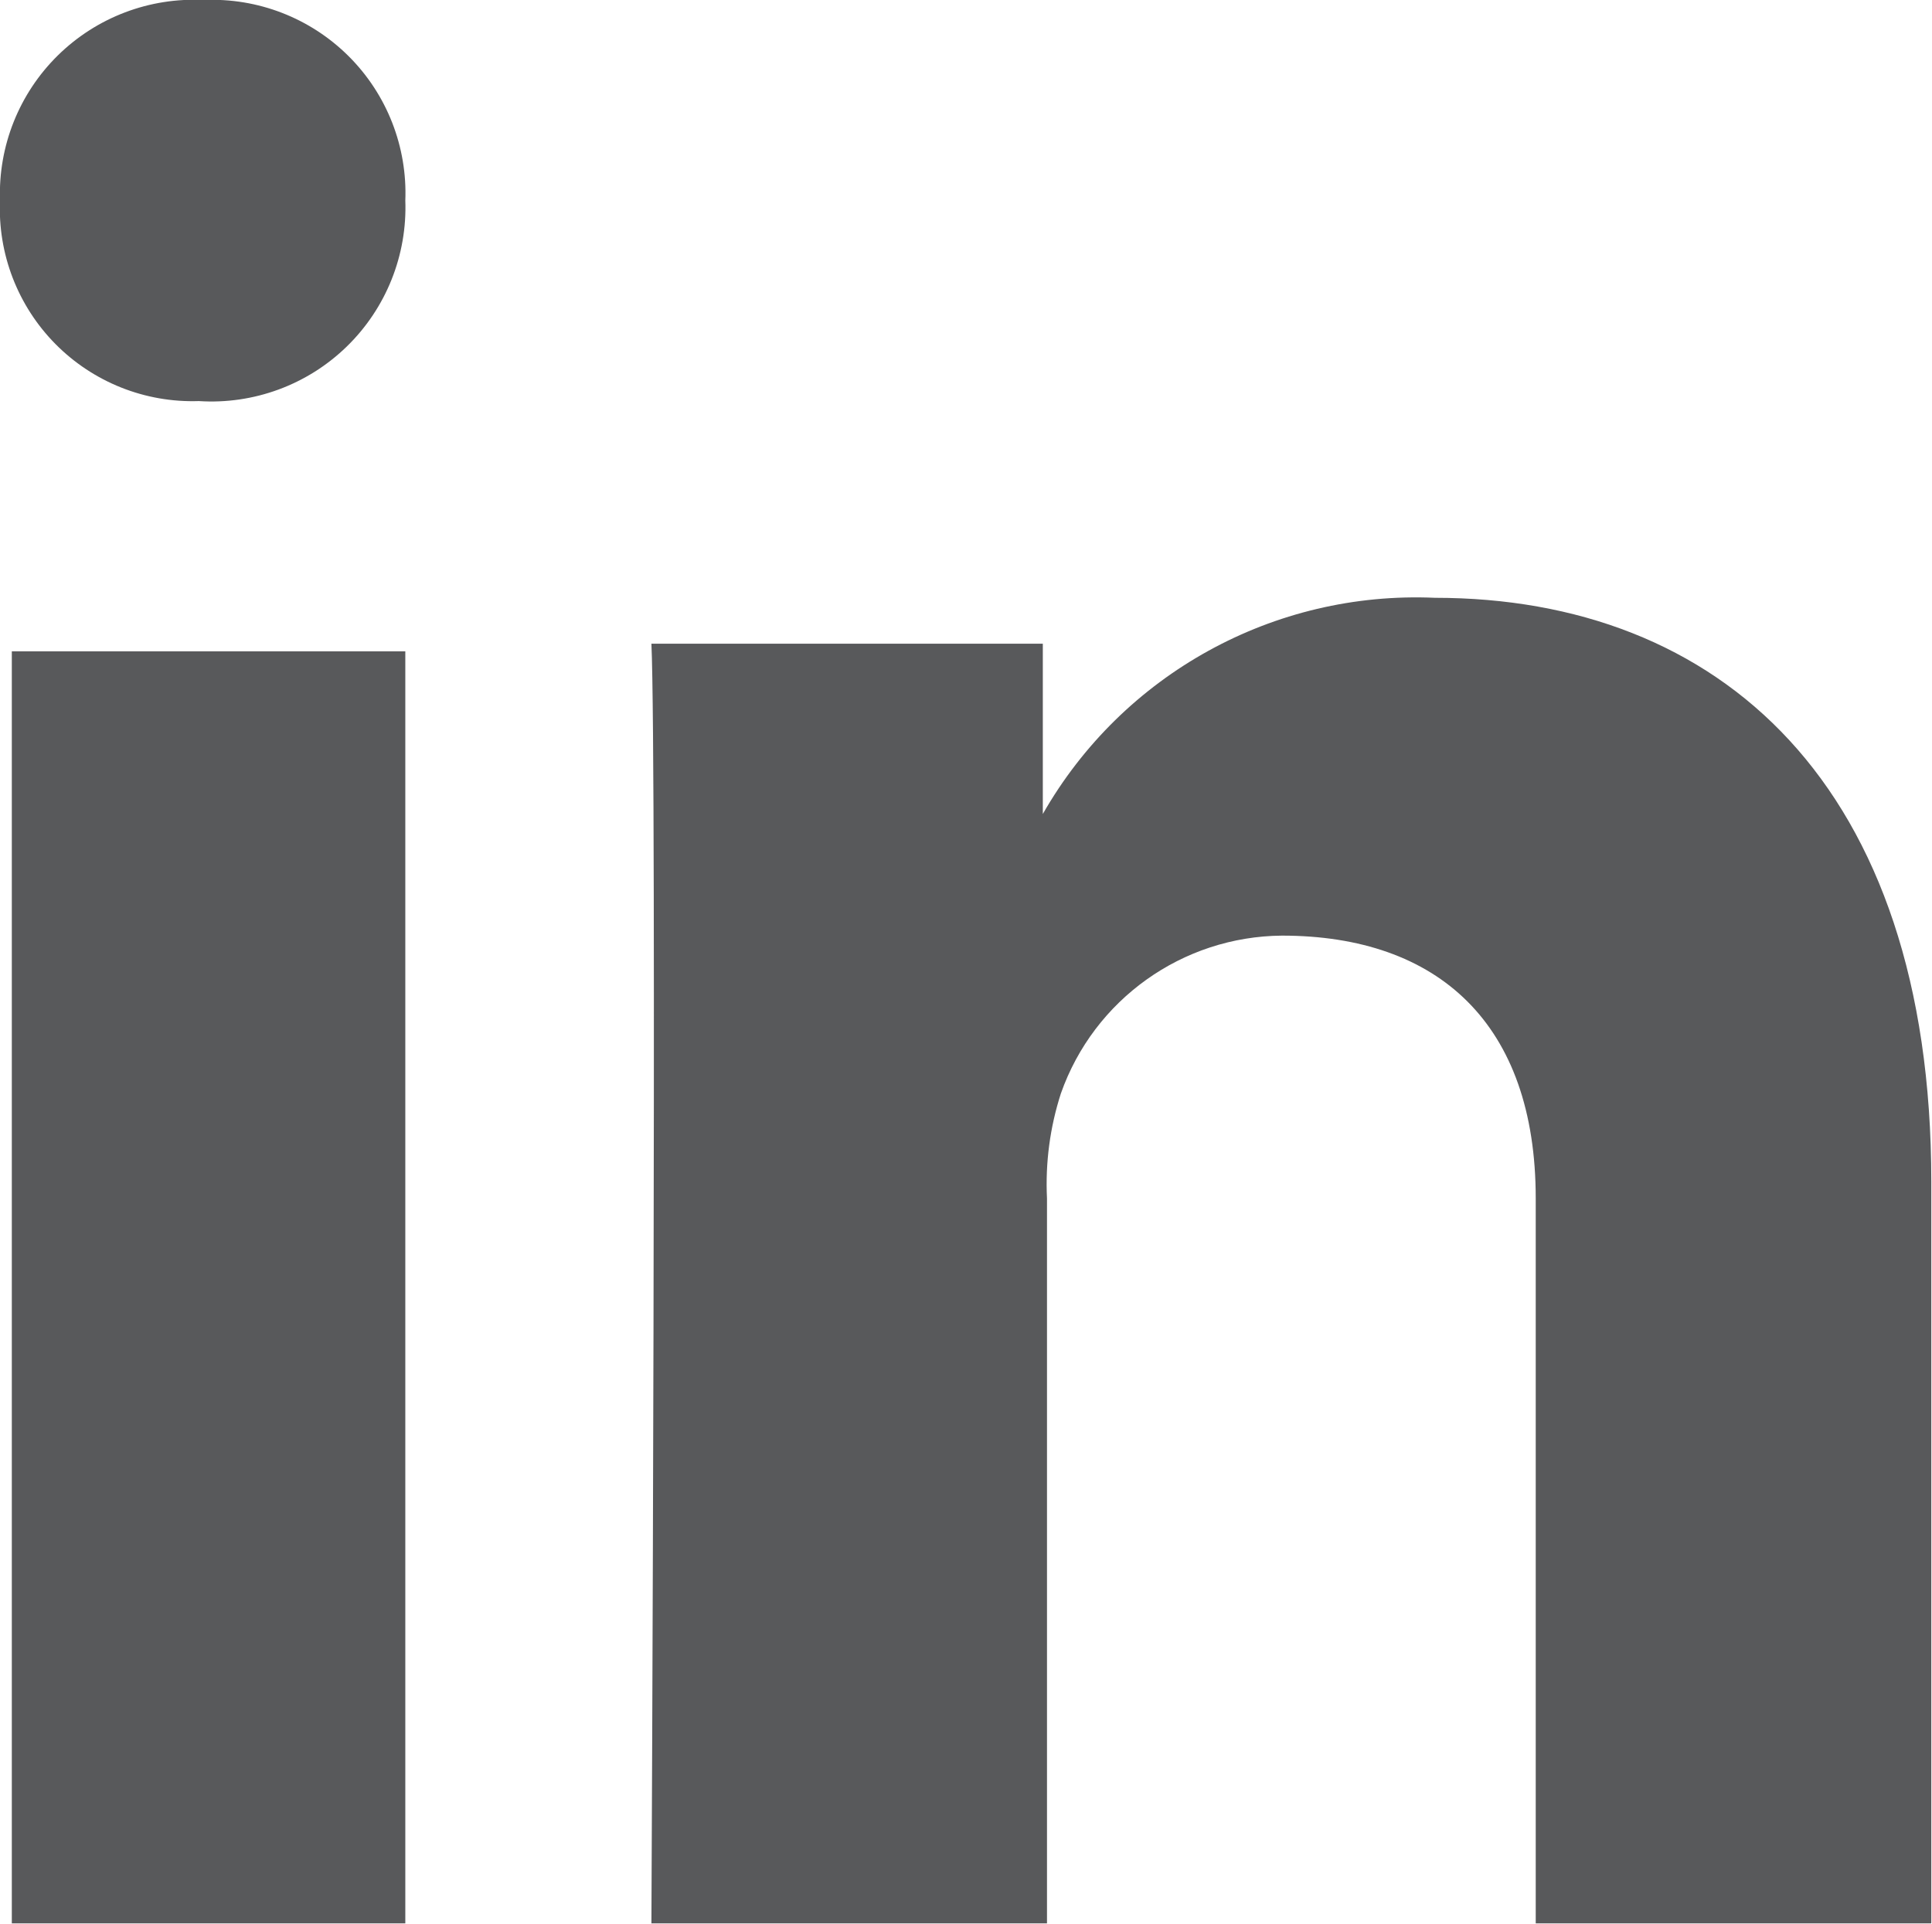
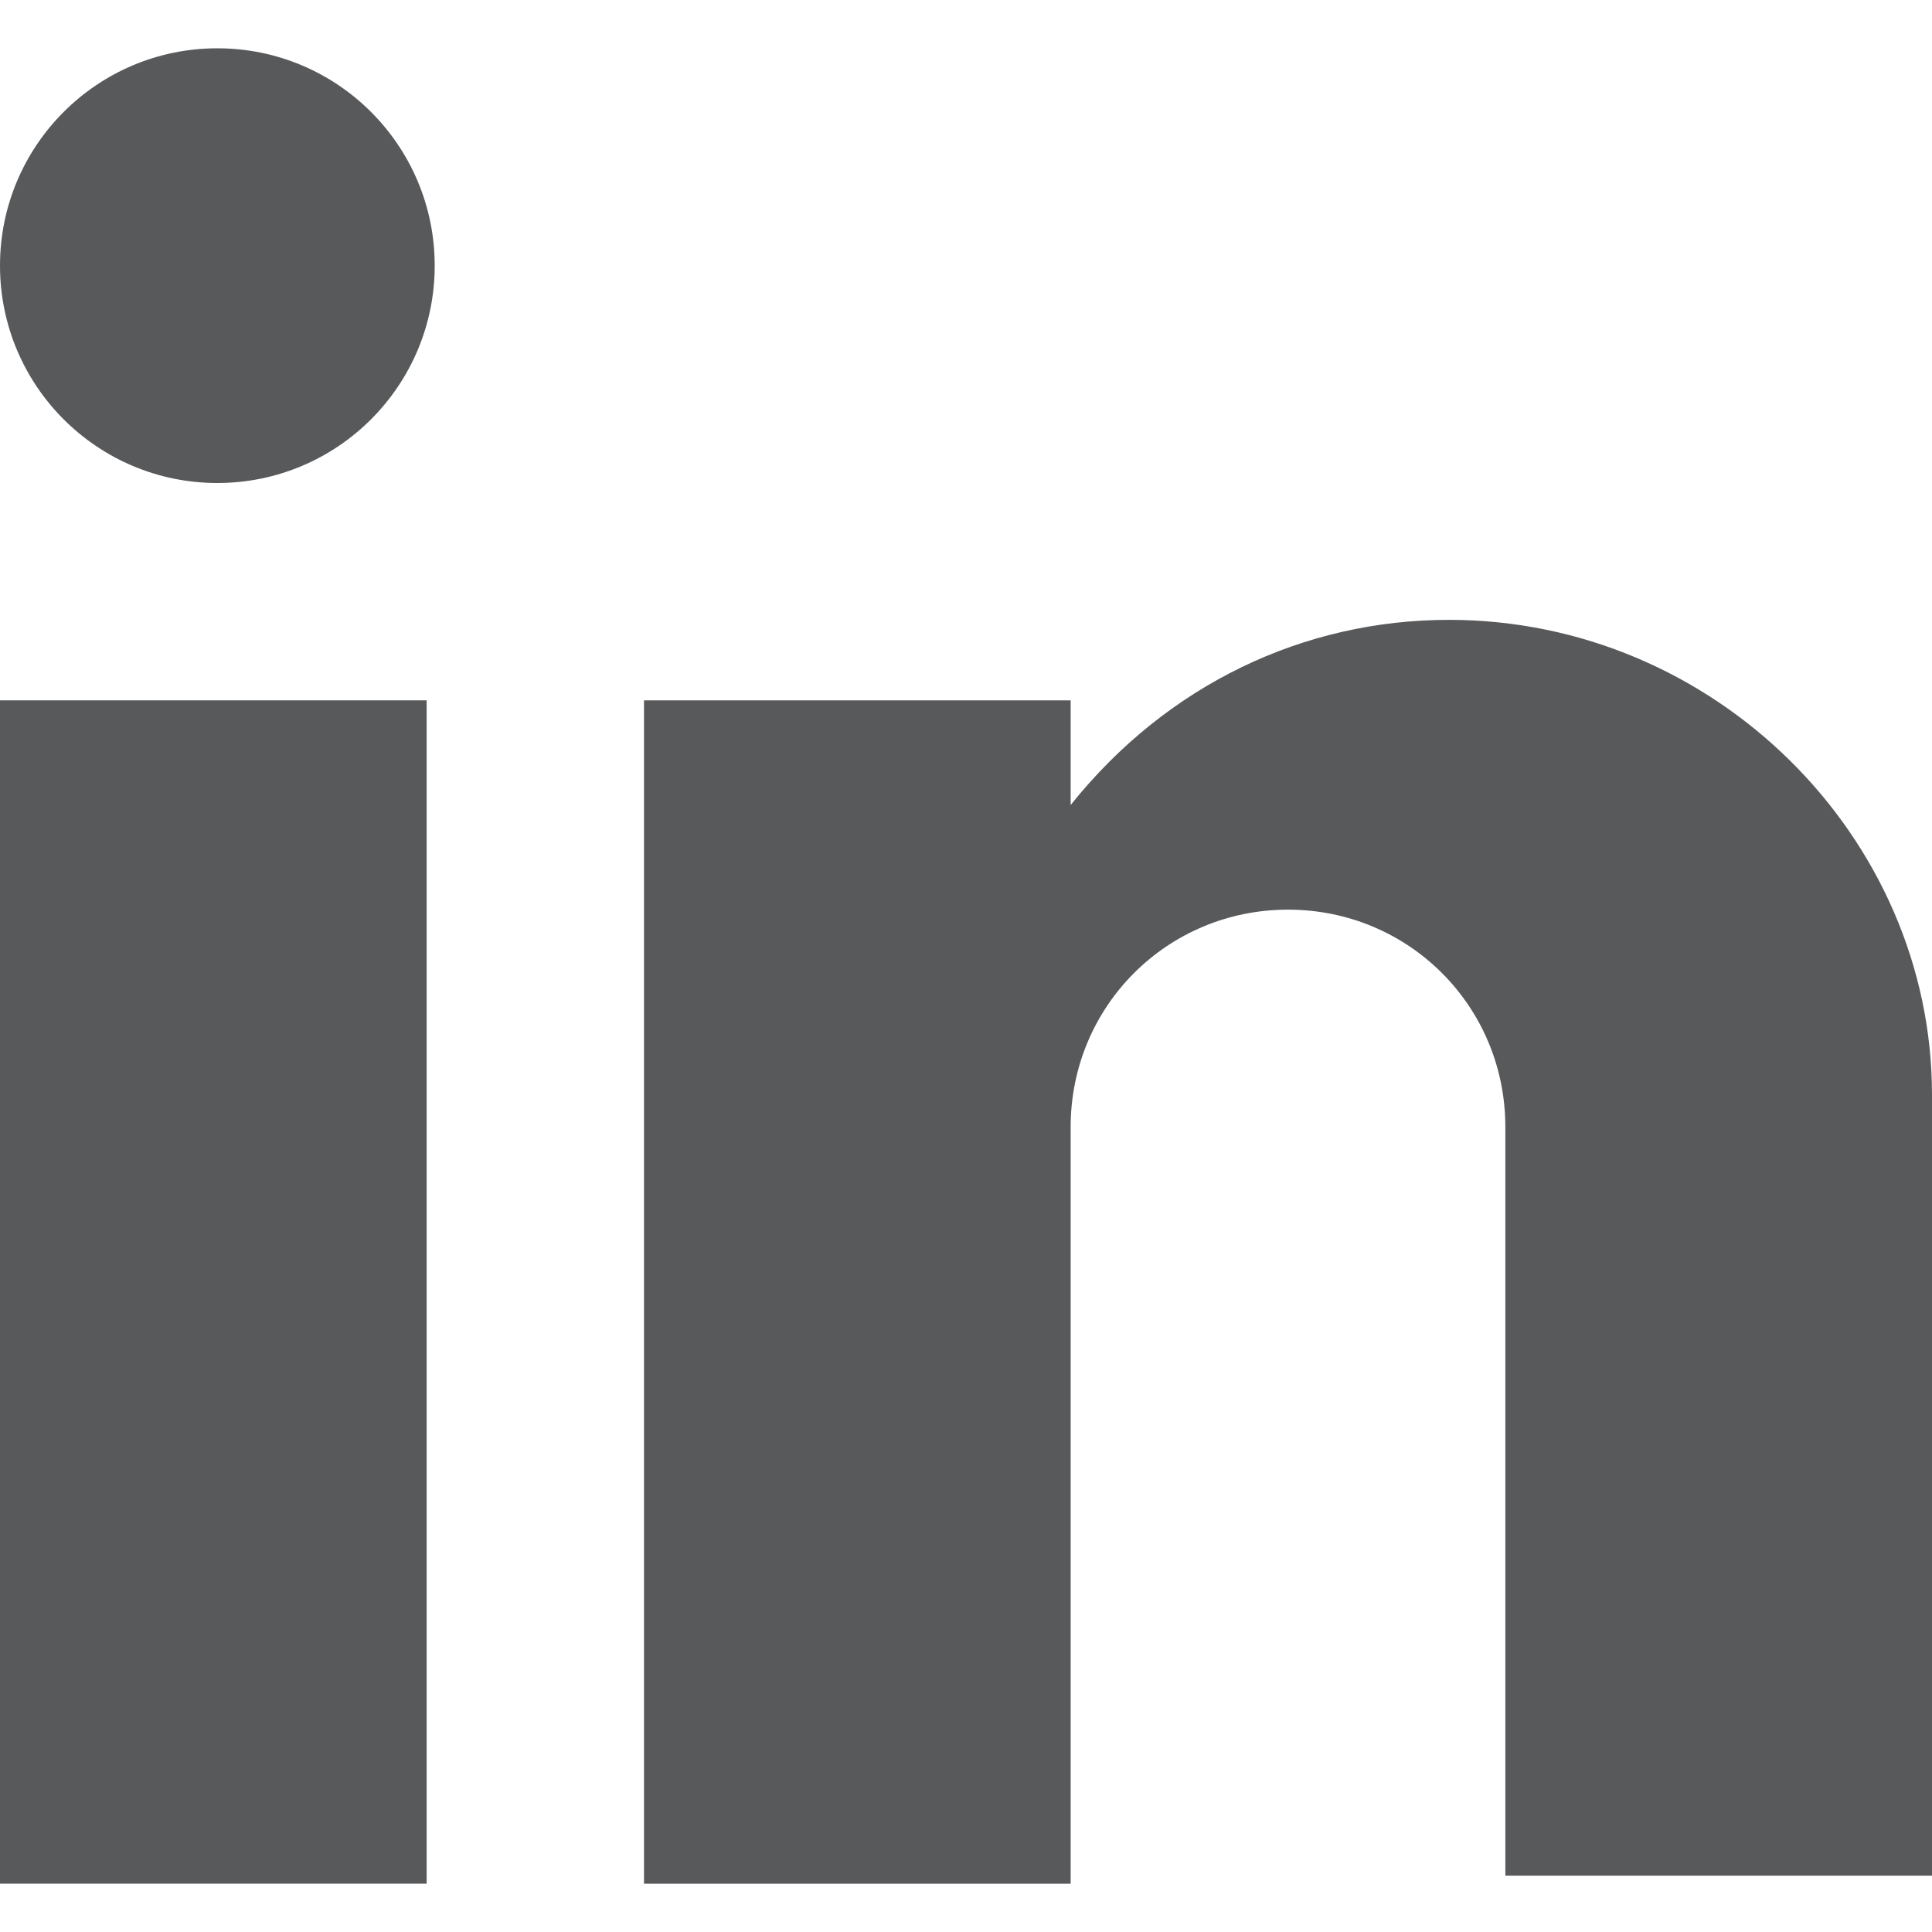
- <svg xmlns="http://www.w3.org/2000/svg" viewBox="0 0 27.79 27.67">
-   <defs>
-     <style>.cls-1{fill:#58595b;}</style>
-   </defs>
-   <g id="Layer_2" data-name="Layer 2">
-     <g id="Layer_1-2" data-name="Layer 1">
-       <g id="black">
-         <g id="linkedin">
-           <path class="cls-1" d="M5.83,27.67V9.37H.17v18.3Zm0-24.78A2.78,2.78,0,0,0,2.93,0,2.79,2.79,0,0,0,0,2.88,2.77,2.77,0,0,0,2.86,5.77h0A2.79,2.79,0,0,0,5.83,2.88Zm9.23,24.78V17.24a4.24,4.24,0,0,1,.2-1.51,3.4,3.4,0,0,1,3.18-2.27c2.25,0,3.65,1.27,3.65,3.78V27.67h5.69V17c0-5.73-3.06-8.4-7.14-8.4A6.18,6.18,0,0,0,15,11.71l0-2.45H9.37c.08,1.75,0,18.41,0,18.41Z" />
-         </g>
-       </g>
-     </g>
+ <svg xmlns="http://www.w3.org/2000/svg" version="1.1" id="Layer_21" x="0px" y="0px" viewBox="0 0 24 24" style="enable-background:new 0 0 24 24;" xml:space="preserve">
+   <style type="text/css">
+ 	.st0{fill:#58595B;}
+ </style>
+   <g>
+     <rect y="8.7" class="st0" width="5.3" height="14.7" />
+     <circle class="st0" cx="2.7" cy="3.3" r="2.7" />
+     <path class="st0" d="M18,7.7c-1.8,0-3.5,0.8-4.7,2.3V8.7H8v14.7h5.3V14c0-1.5,1.2-2.7,2.7-2.7c1.5,0,2.7,1.2,2.7,2.7v9.3H24v-9.7   C24,10.4,21.3,7.7,18,7.7z" />
  </g>
</svg>
